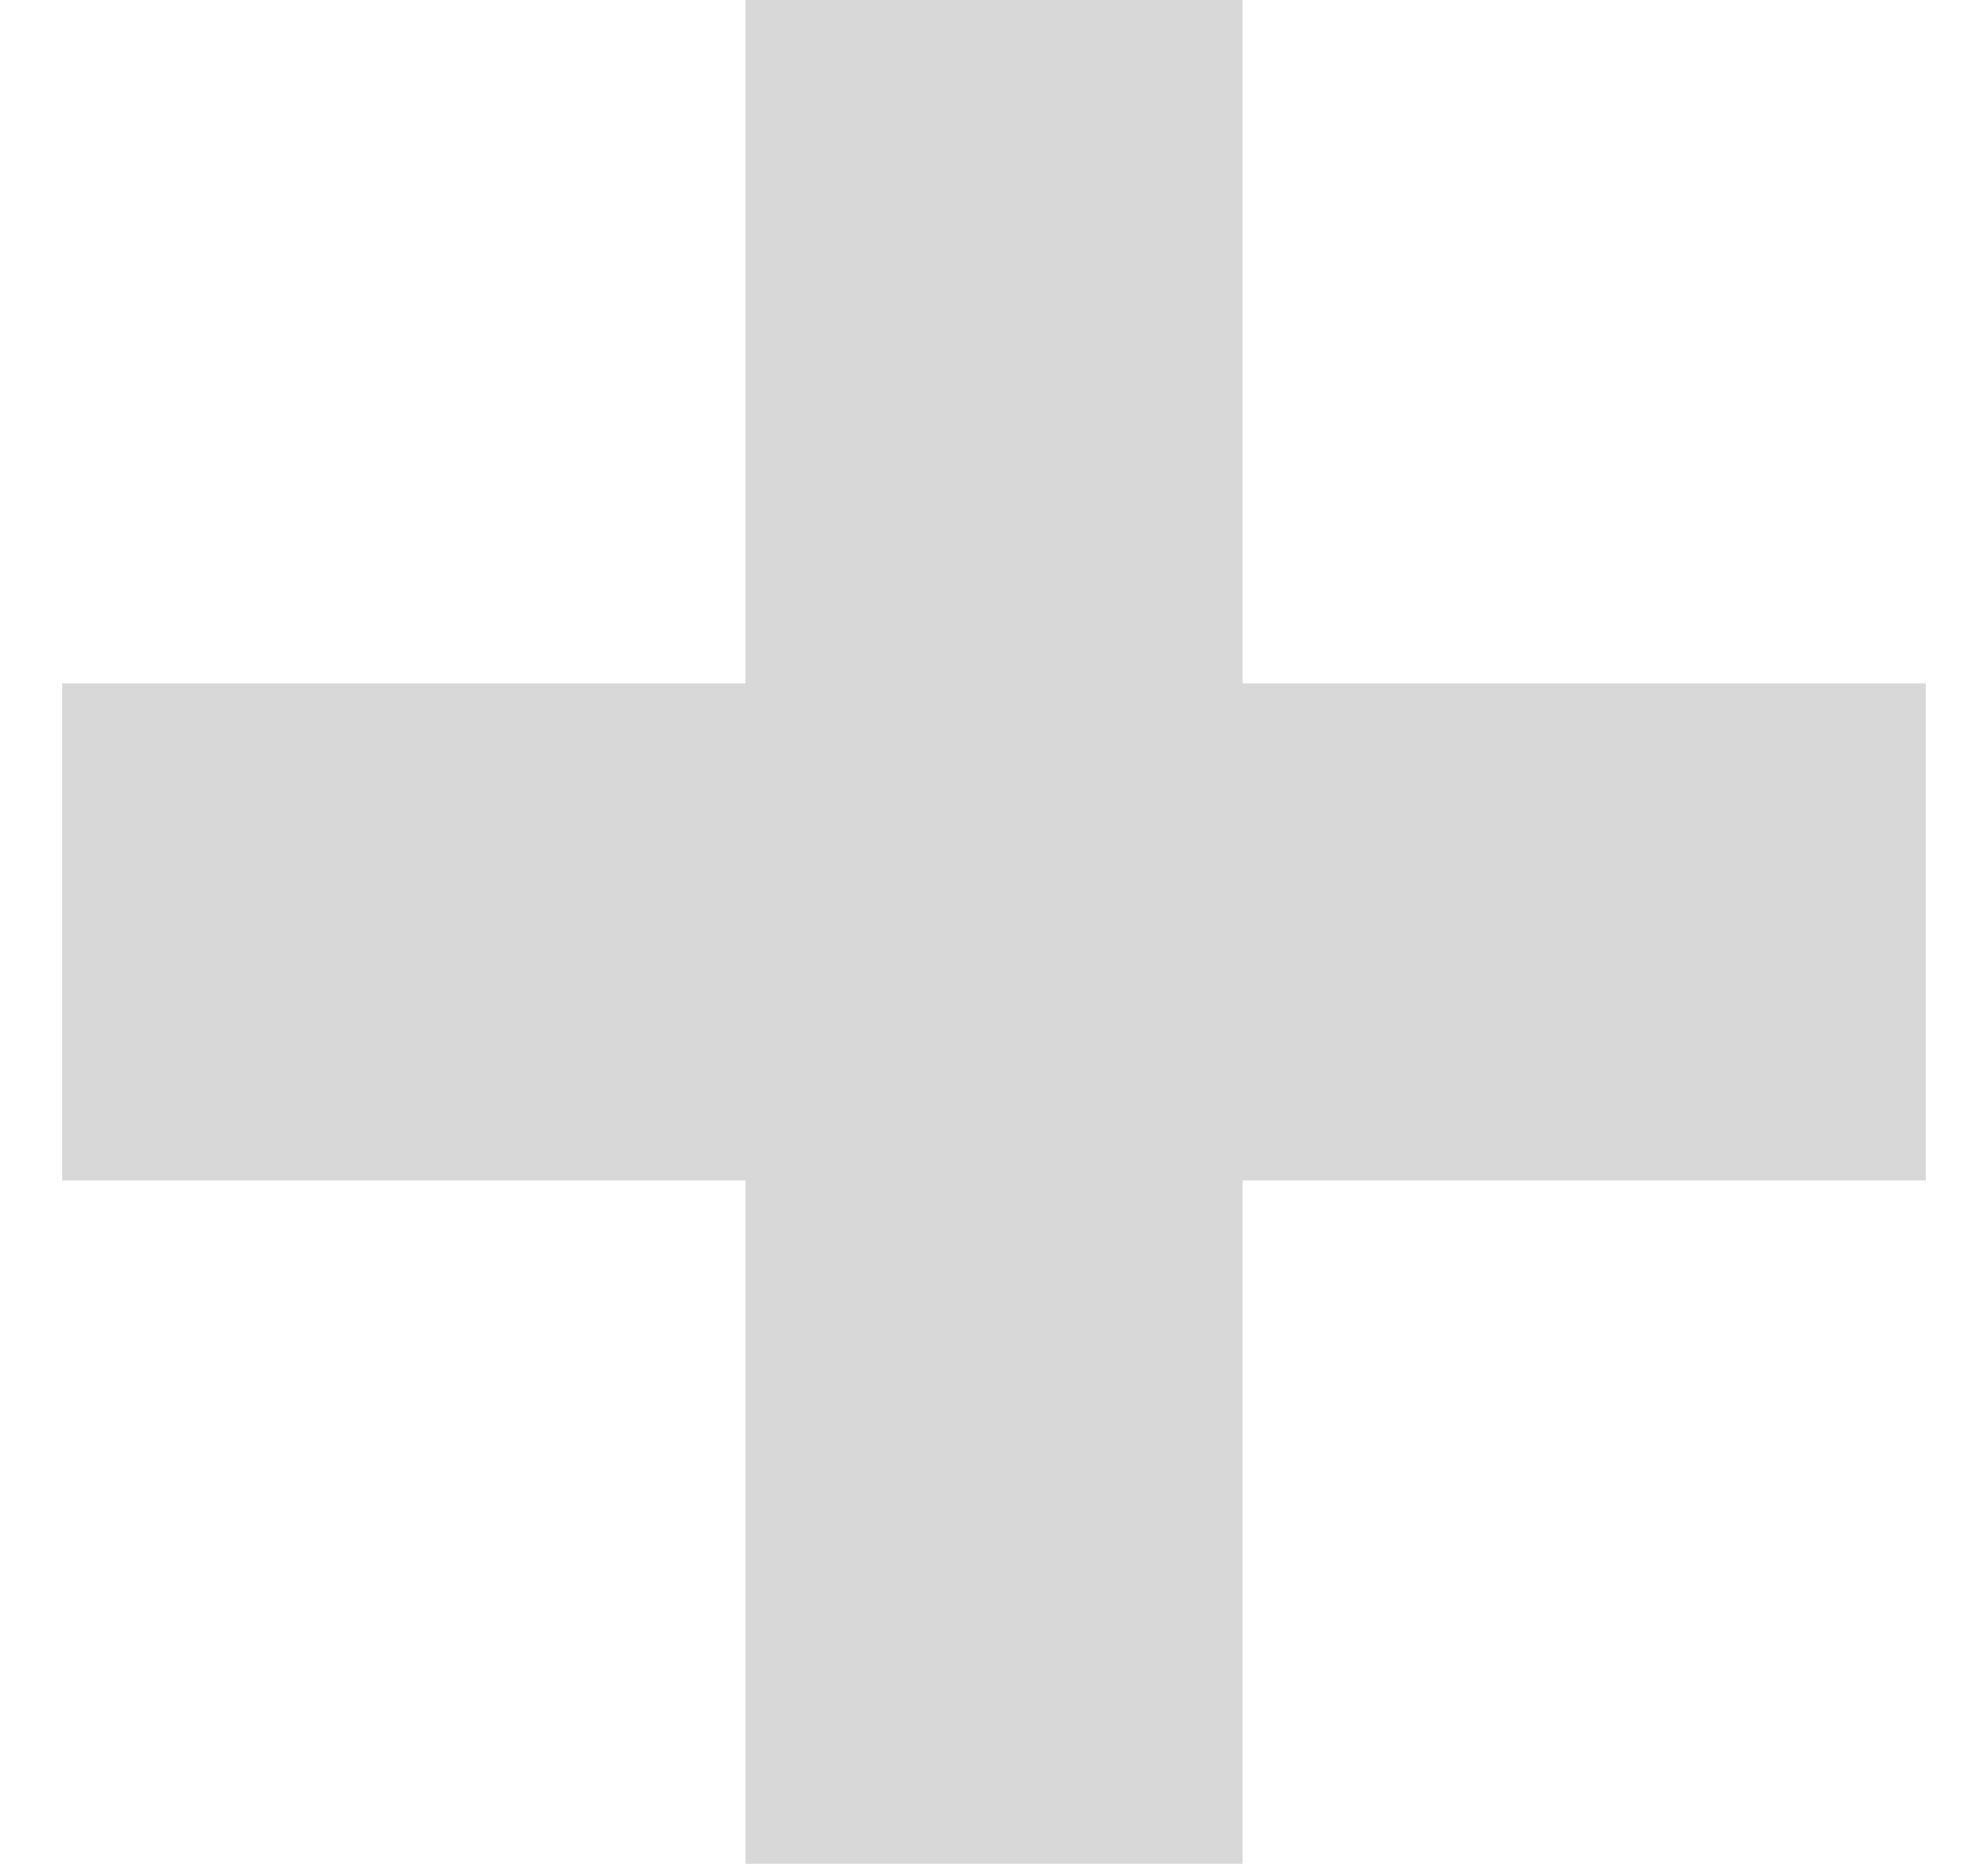
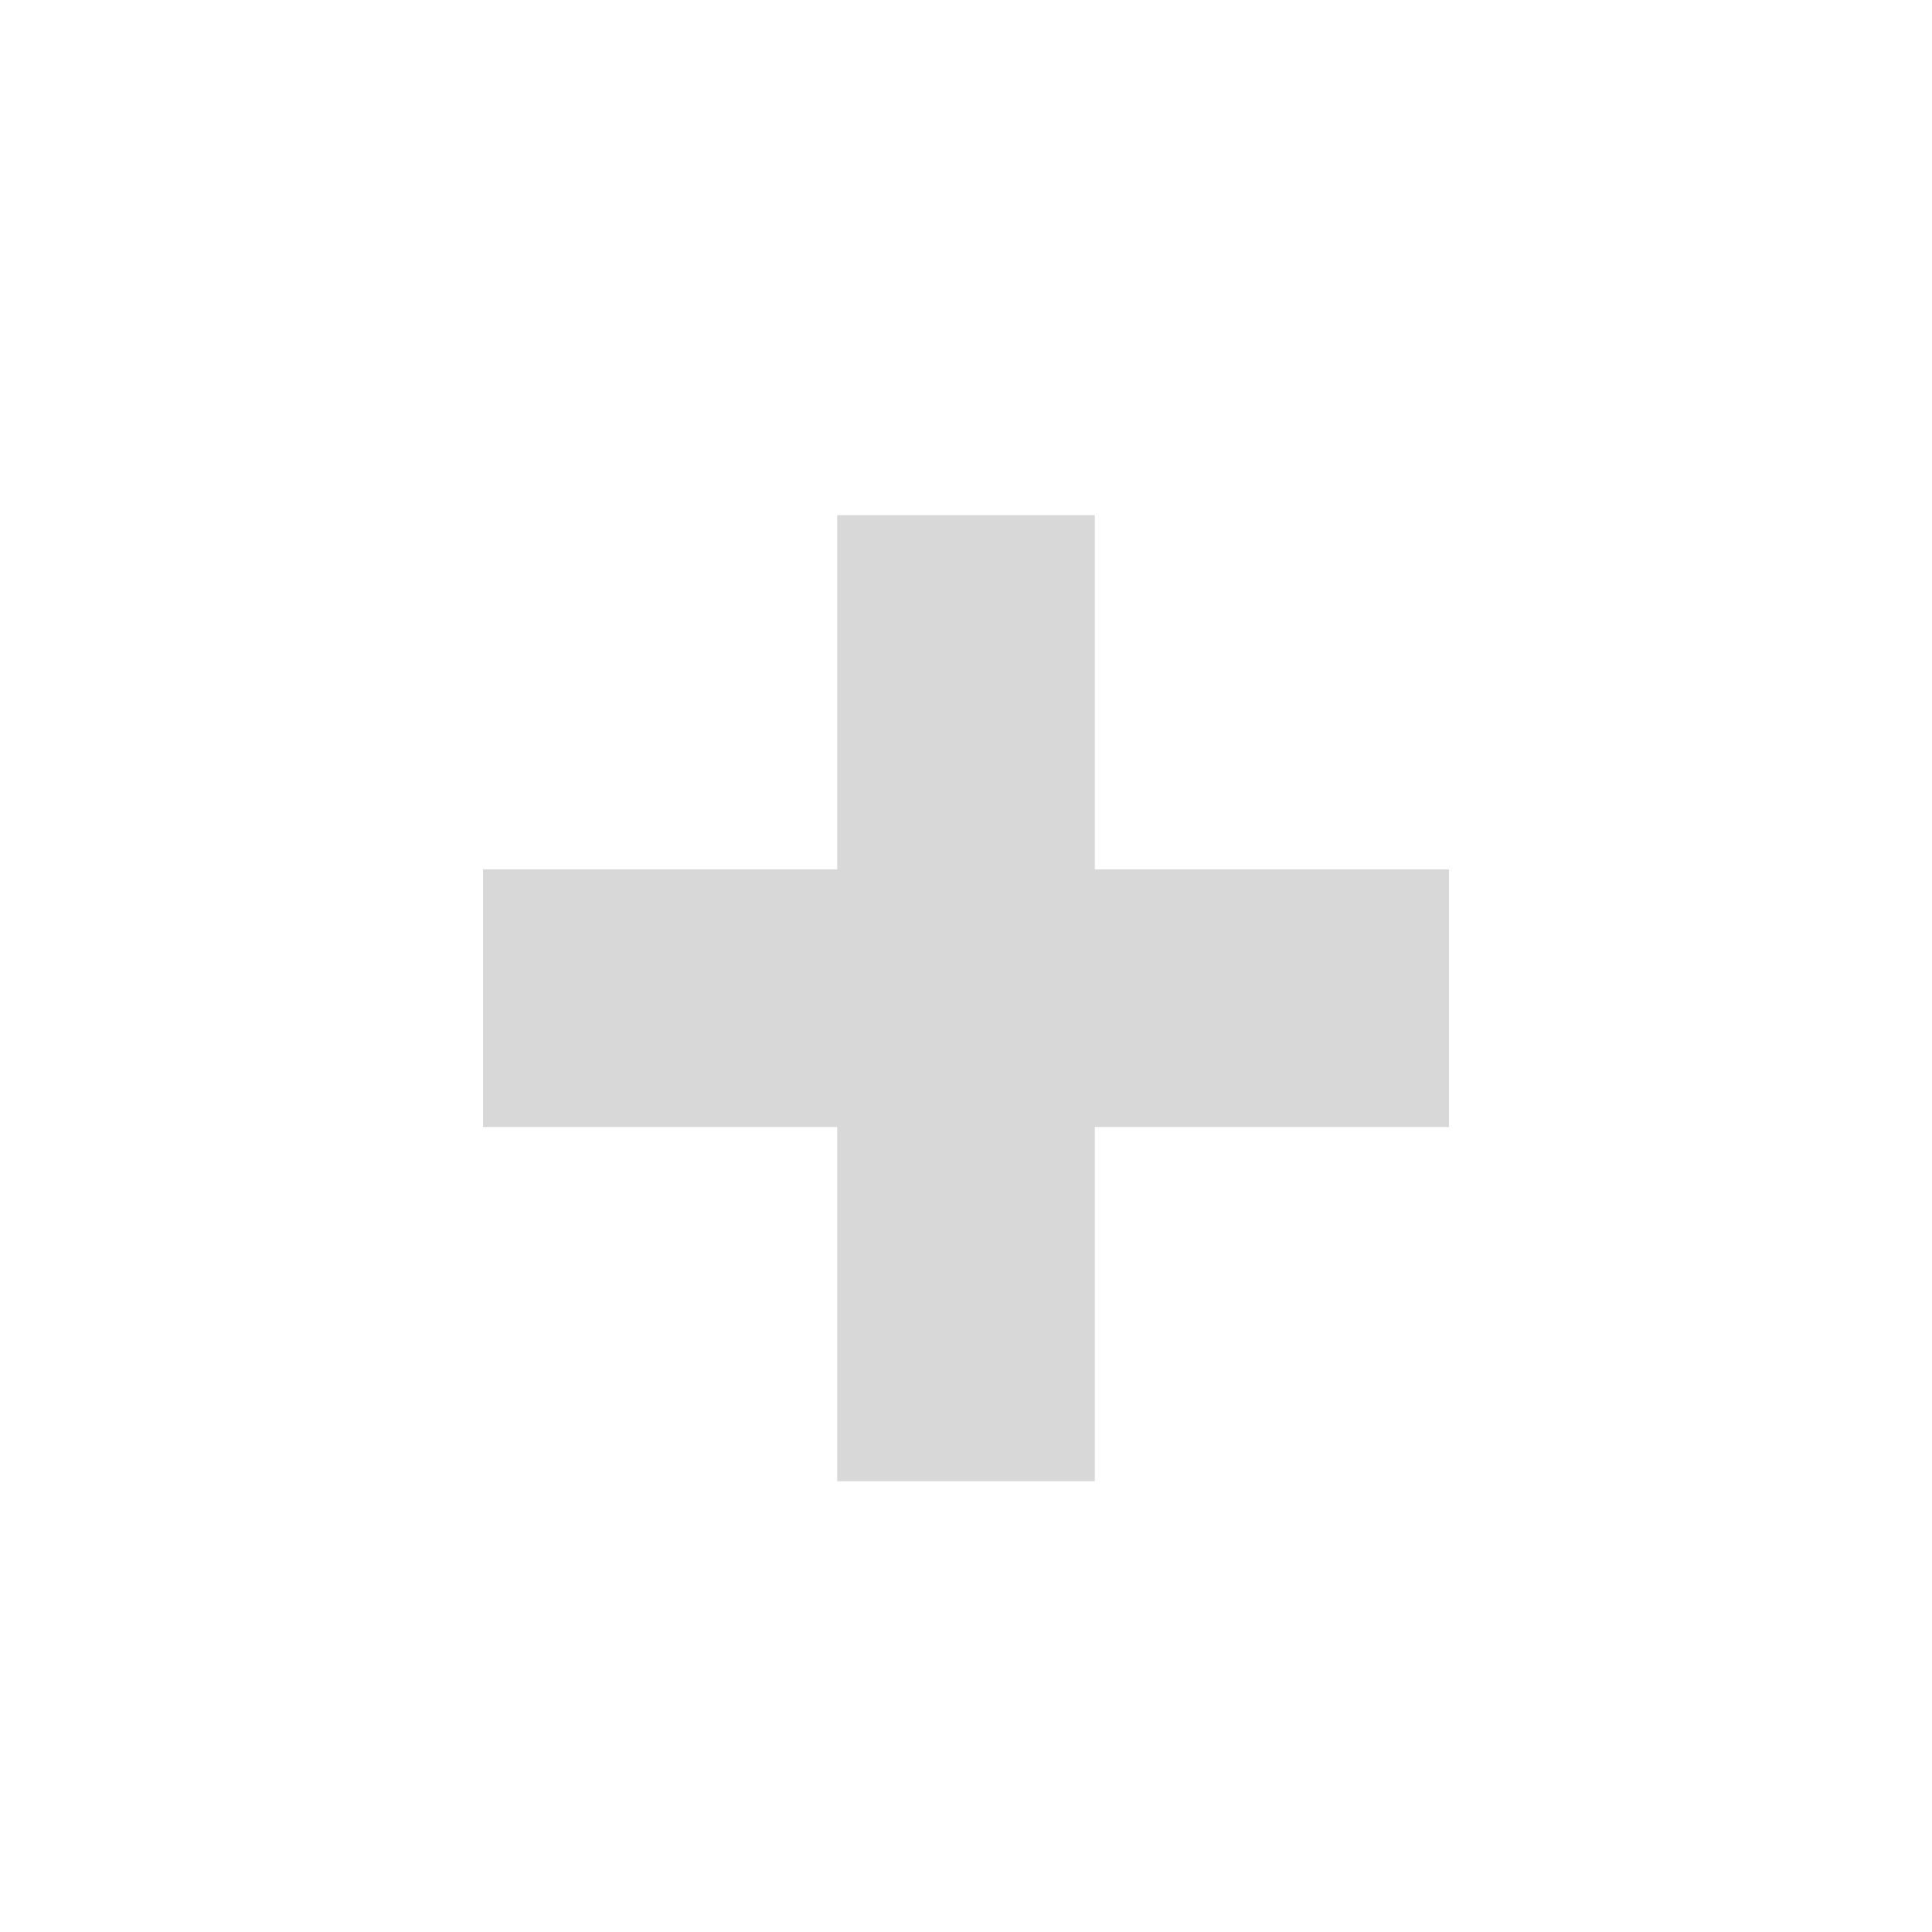
- <svg xmlns="http://www.w3.org/2000/svg" width="16px" height="15px" viewBox="0 0 16 15" version="1.1">
+ <svg xmlns="http://www.w3.org/2000/svg" width="30px" height="30px" viewBox="0 0 30 30" version="1.1">
  <g id="Page-1" stroke="none" stroke-width="1" fill="none" fill-rule="evenodd">
-     <g id="sc_sep_plus" fill="#D8D8D8">
+     <g id="sc_sep_plus" transform="translate(7, 8)" fill="#D8D8D8">
      <rect id="Rectangle" x="6" y="0" width="4" height="15" />
      <polygon id="Rectangle" transform="translate(8, 7.5) rotate(90) translate(-8, -7.5) " points="6 -2.08166817e-16 10 -2.08166817e-16 10 15 6 15" />
    </g>
  </g>
</svg>
